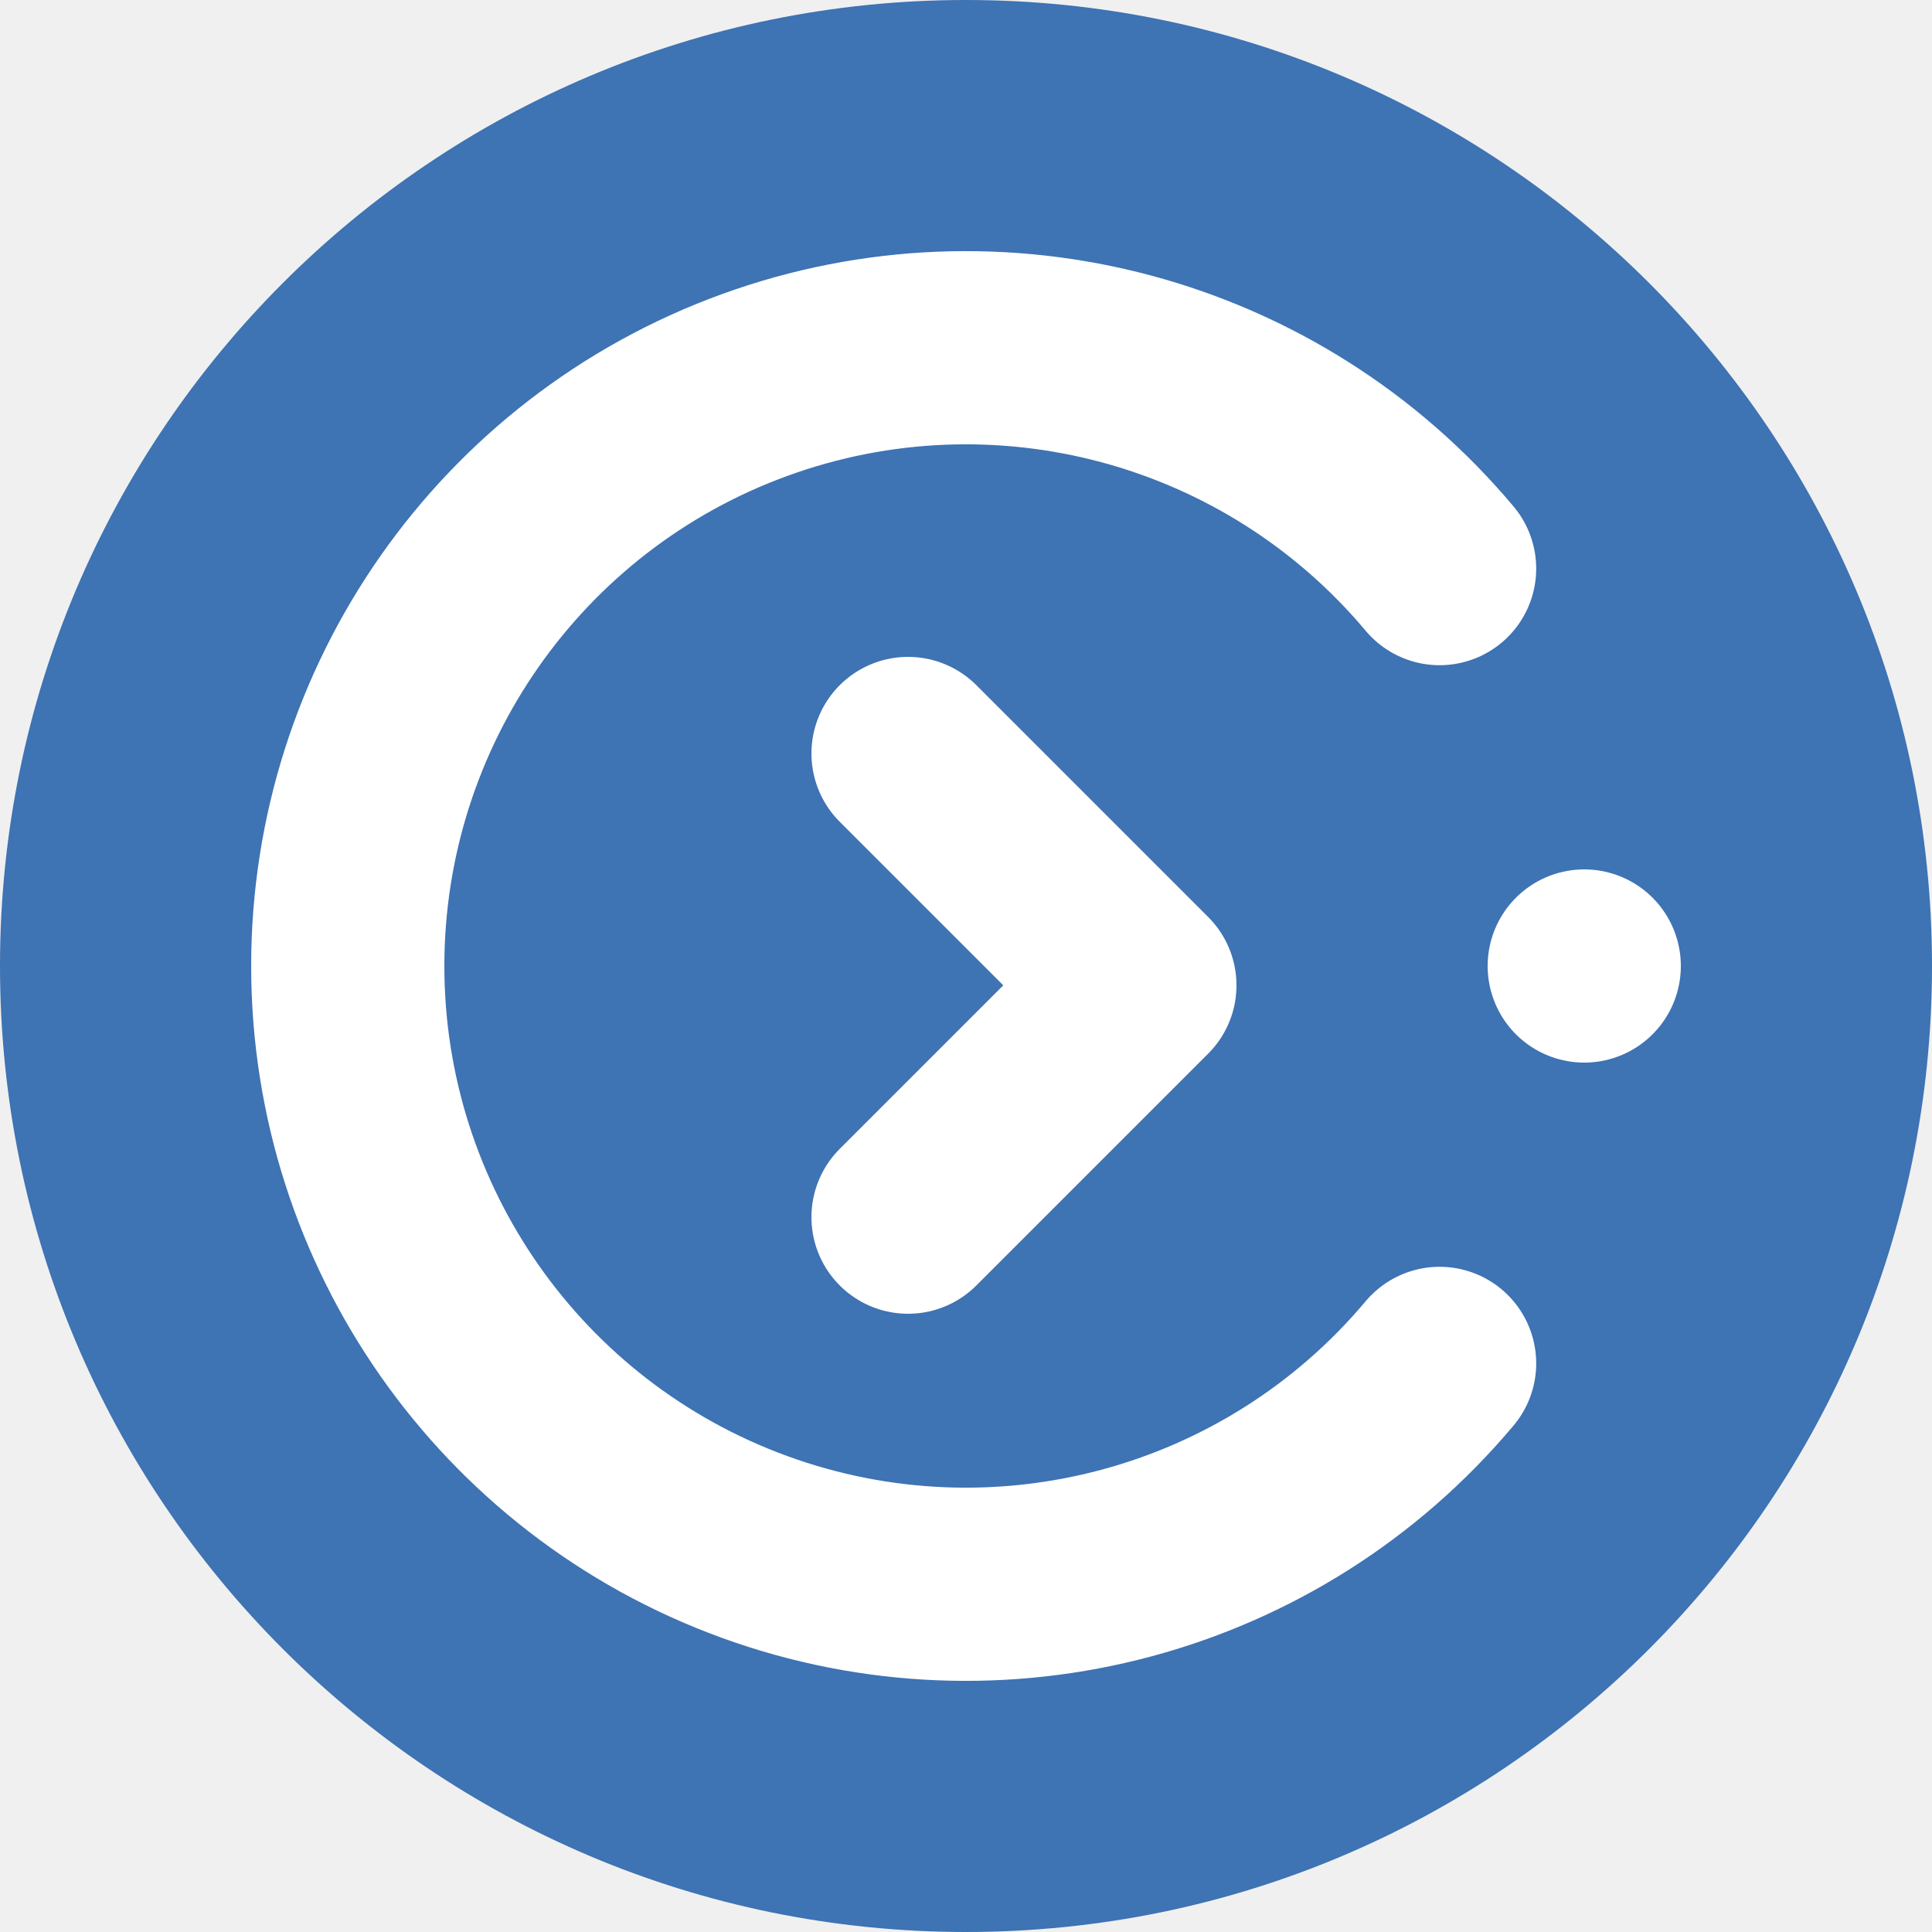
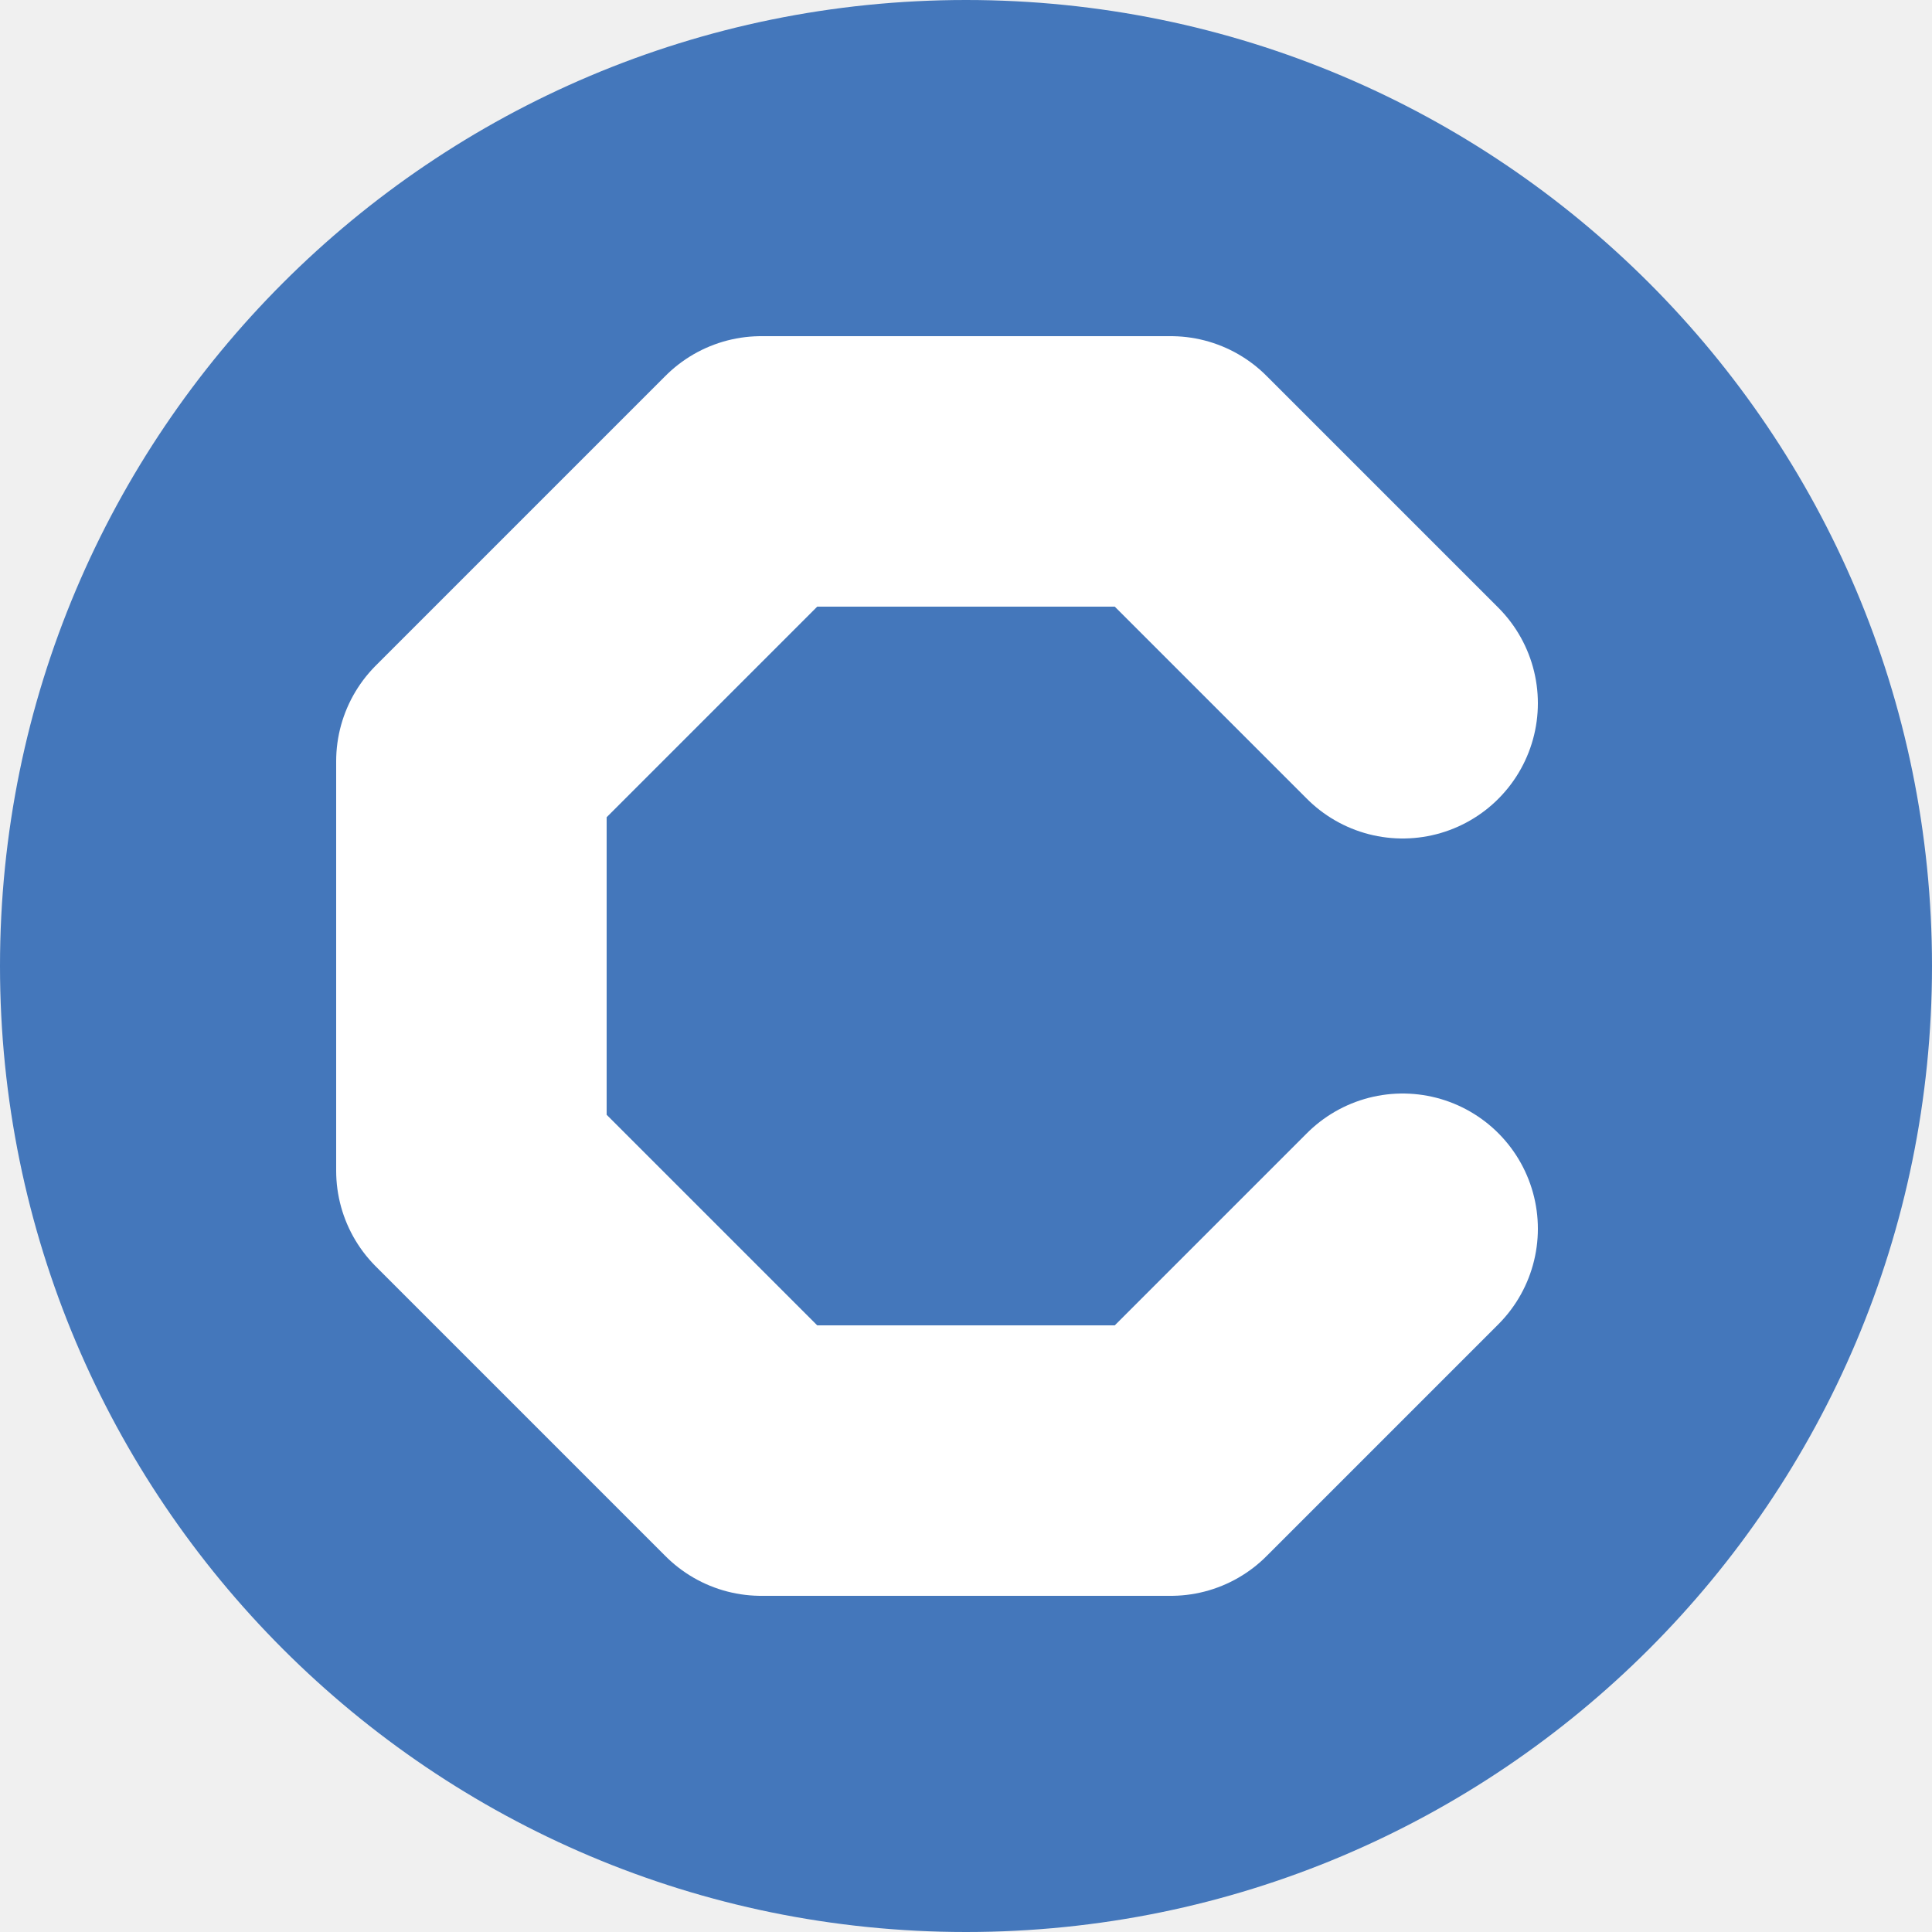
<svg xmlns="http://www.w3.org/2000/svg" height="500" width="500">
-   <ellipse style="fill:#3e73b4" cx="250" cy="250" id="ellipse1" ry="250" rx="250" />
-   <g fill="none" stroke="#fff" stroke-width="50" stroke-linecap="round" stroke-linejoin="round">
-     <path d="m 410,250 0,0" />
-     <path d="M 372.567,352.846 A 160,160 0 0 1 195.277,400.351 160,160 0 0 1 90,250 160,160 0 0 1 195.277,99.649 160,160 0 0 1 372.567,147.154" />
-     <path d="m 235,195 60,60 -60,60" />
-   </g>
+   <ellipse style="fill:#47b" cx="250" cy="250" ry="250" rx="250" />
+   <path style="fill:none;stroke:#fff;stroke-width:70;stroke-linecap:round;stroke-linejoin:round;" d="M 363,182 303,122 H 197 l -75,75 v 106 l 75,75 h 106 l 60,-60" />
</svg>
